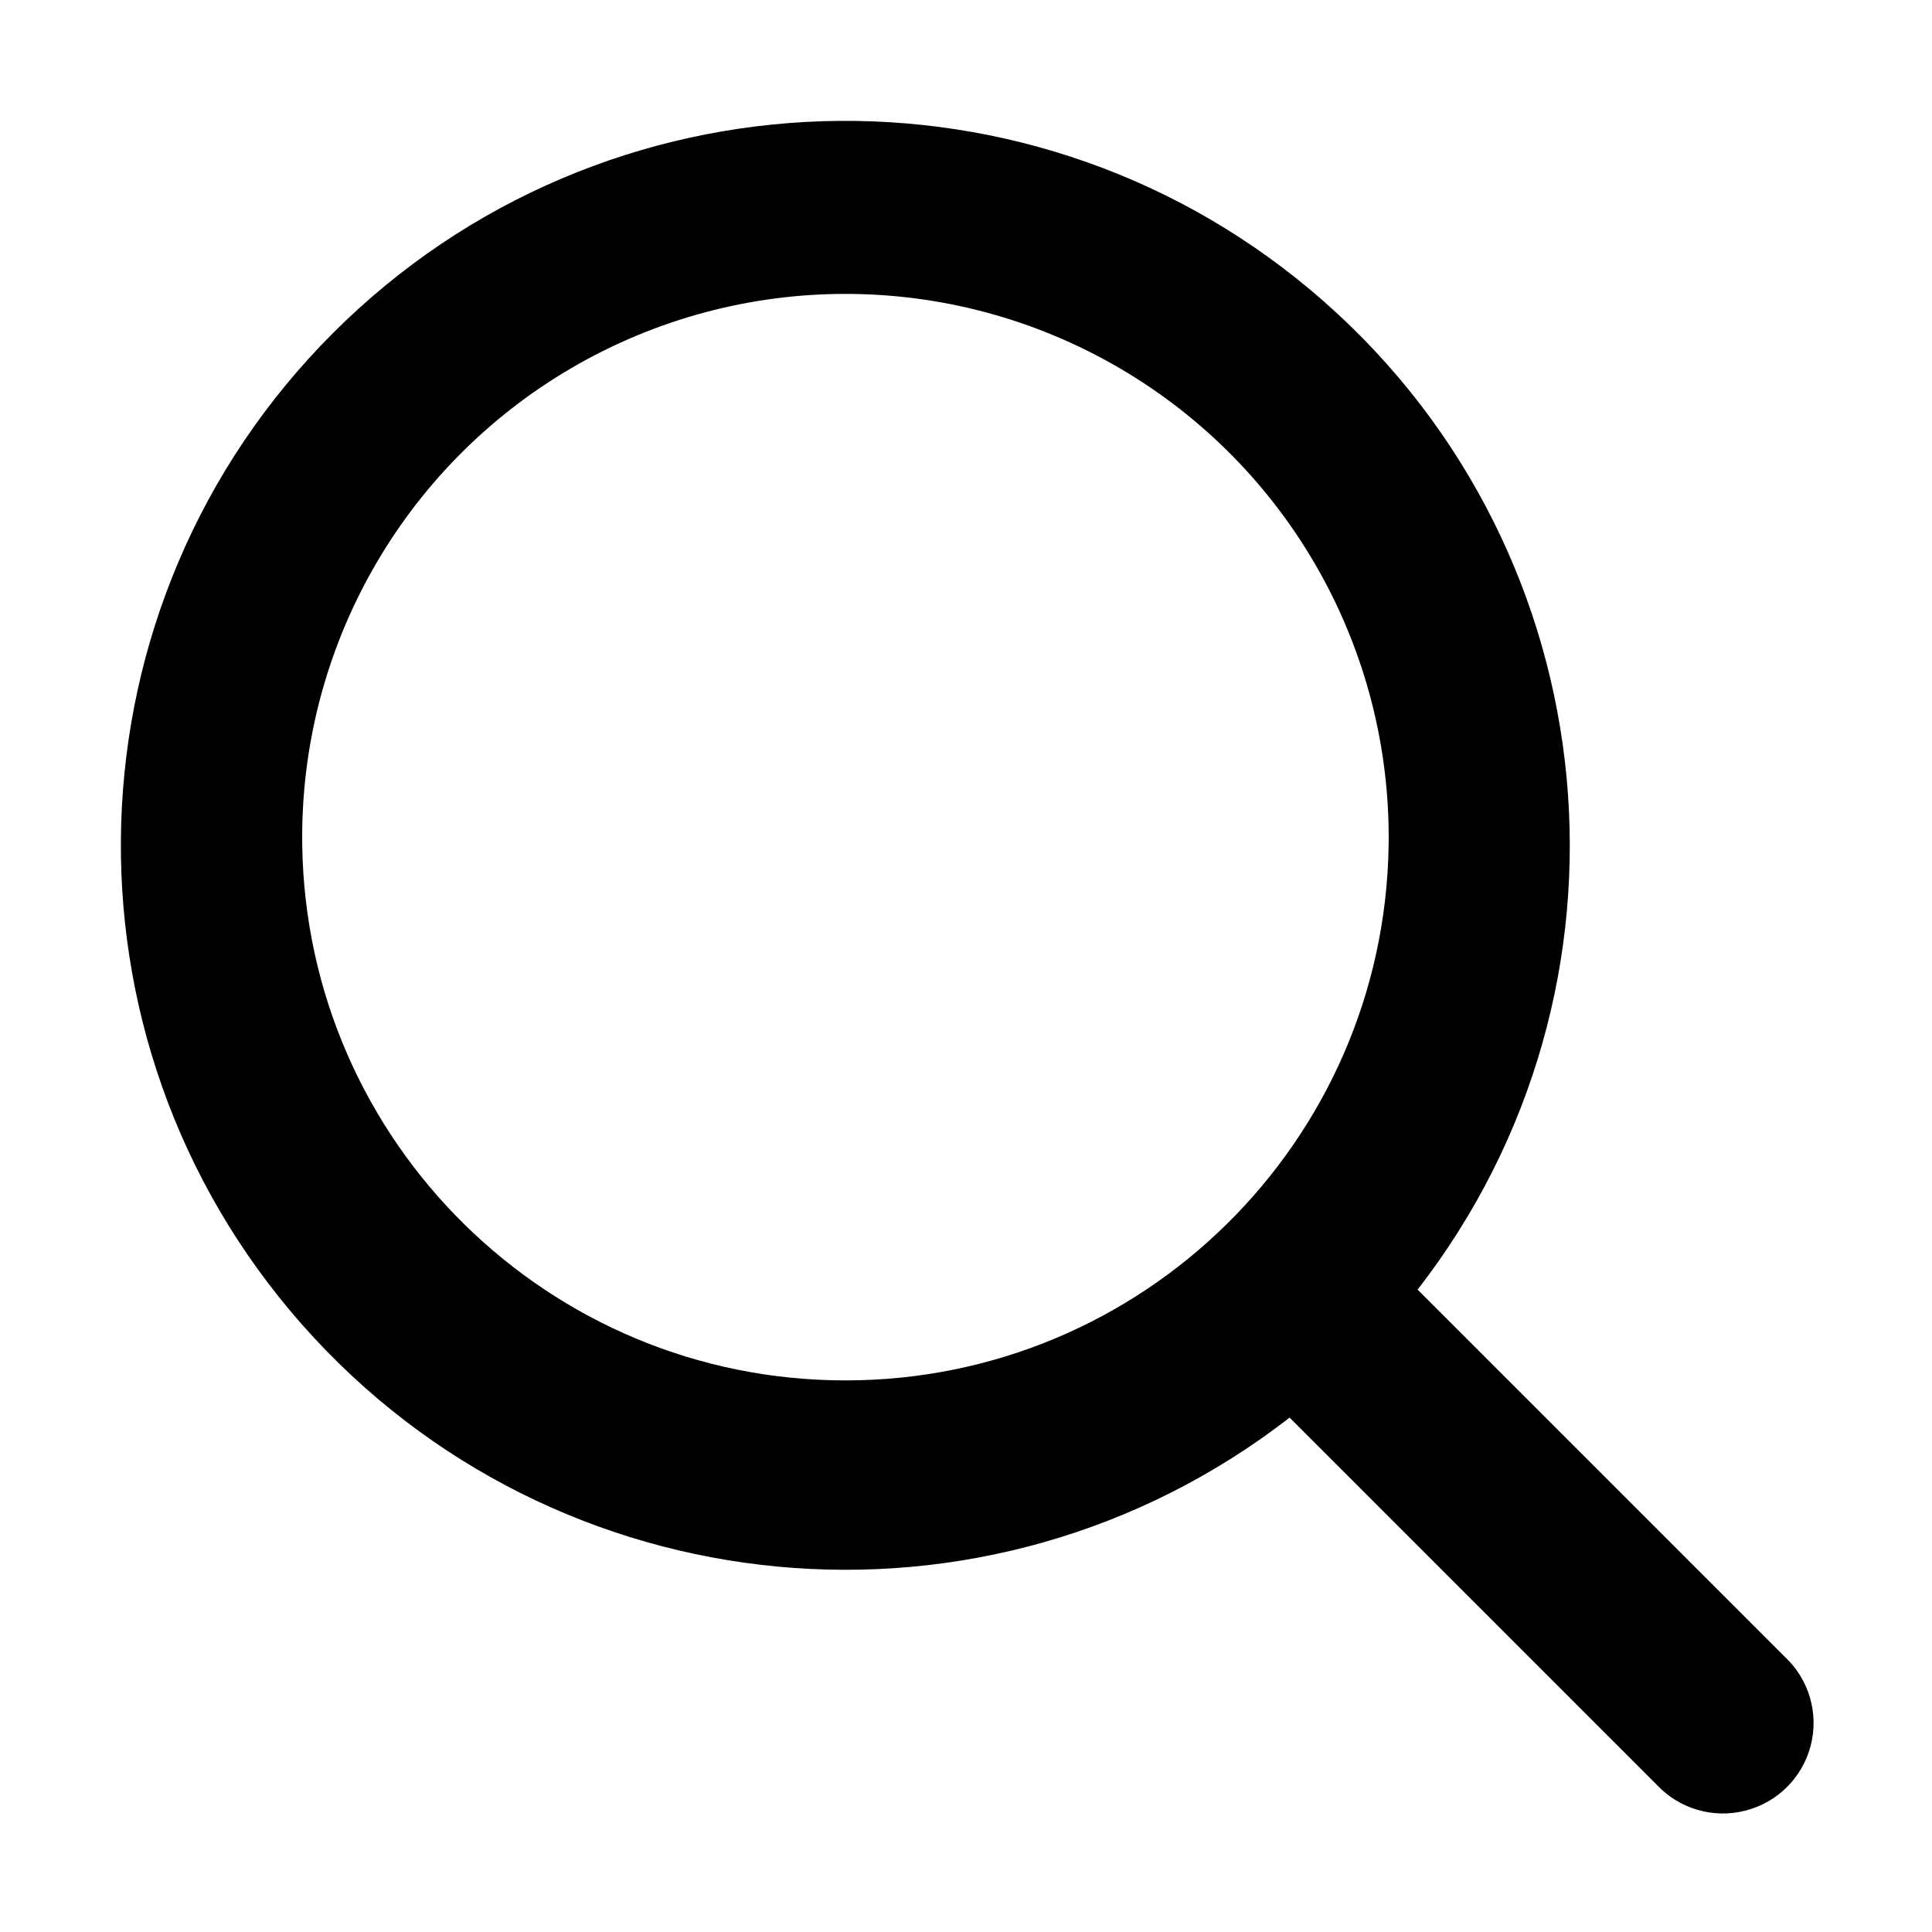
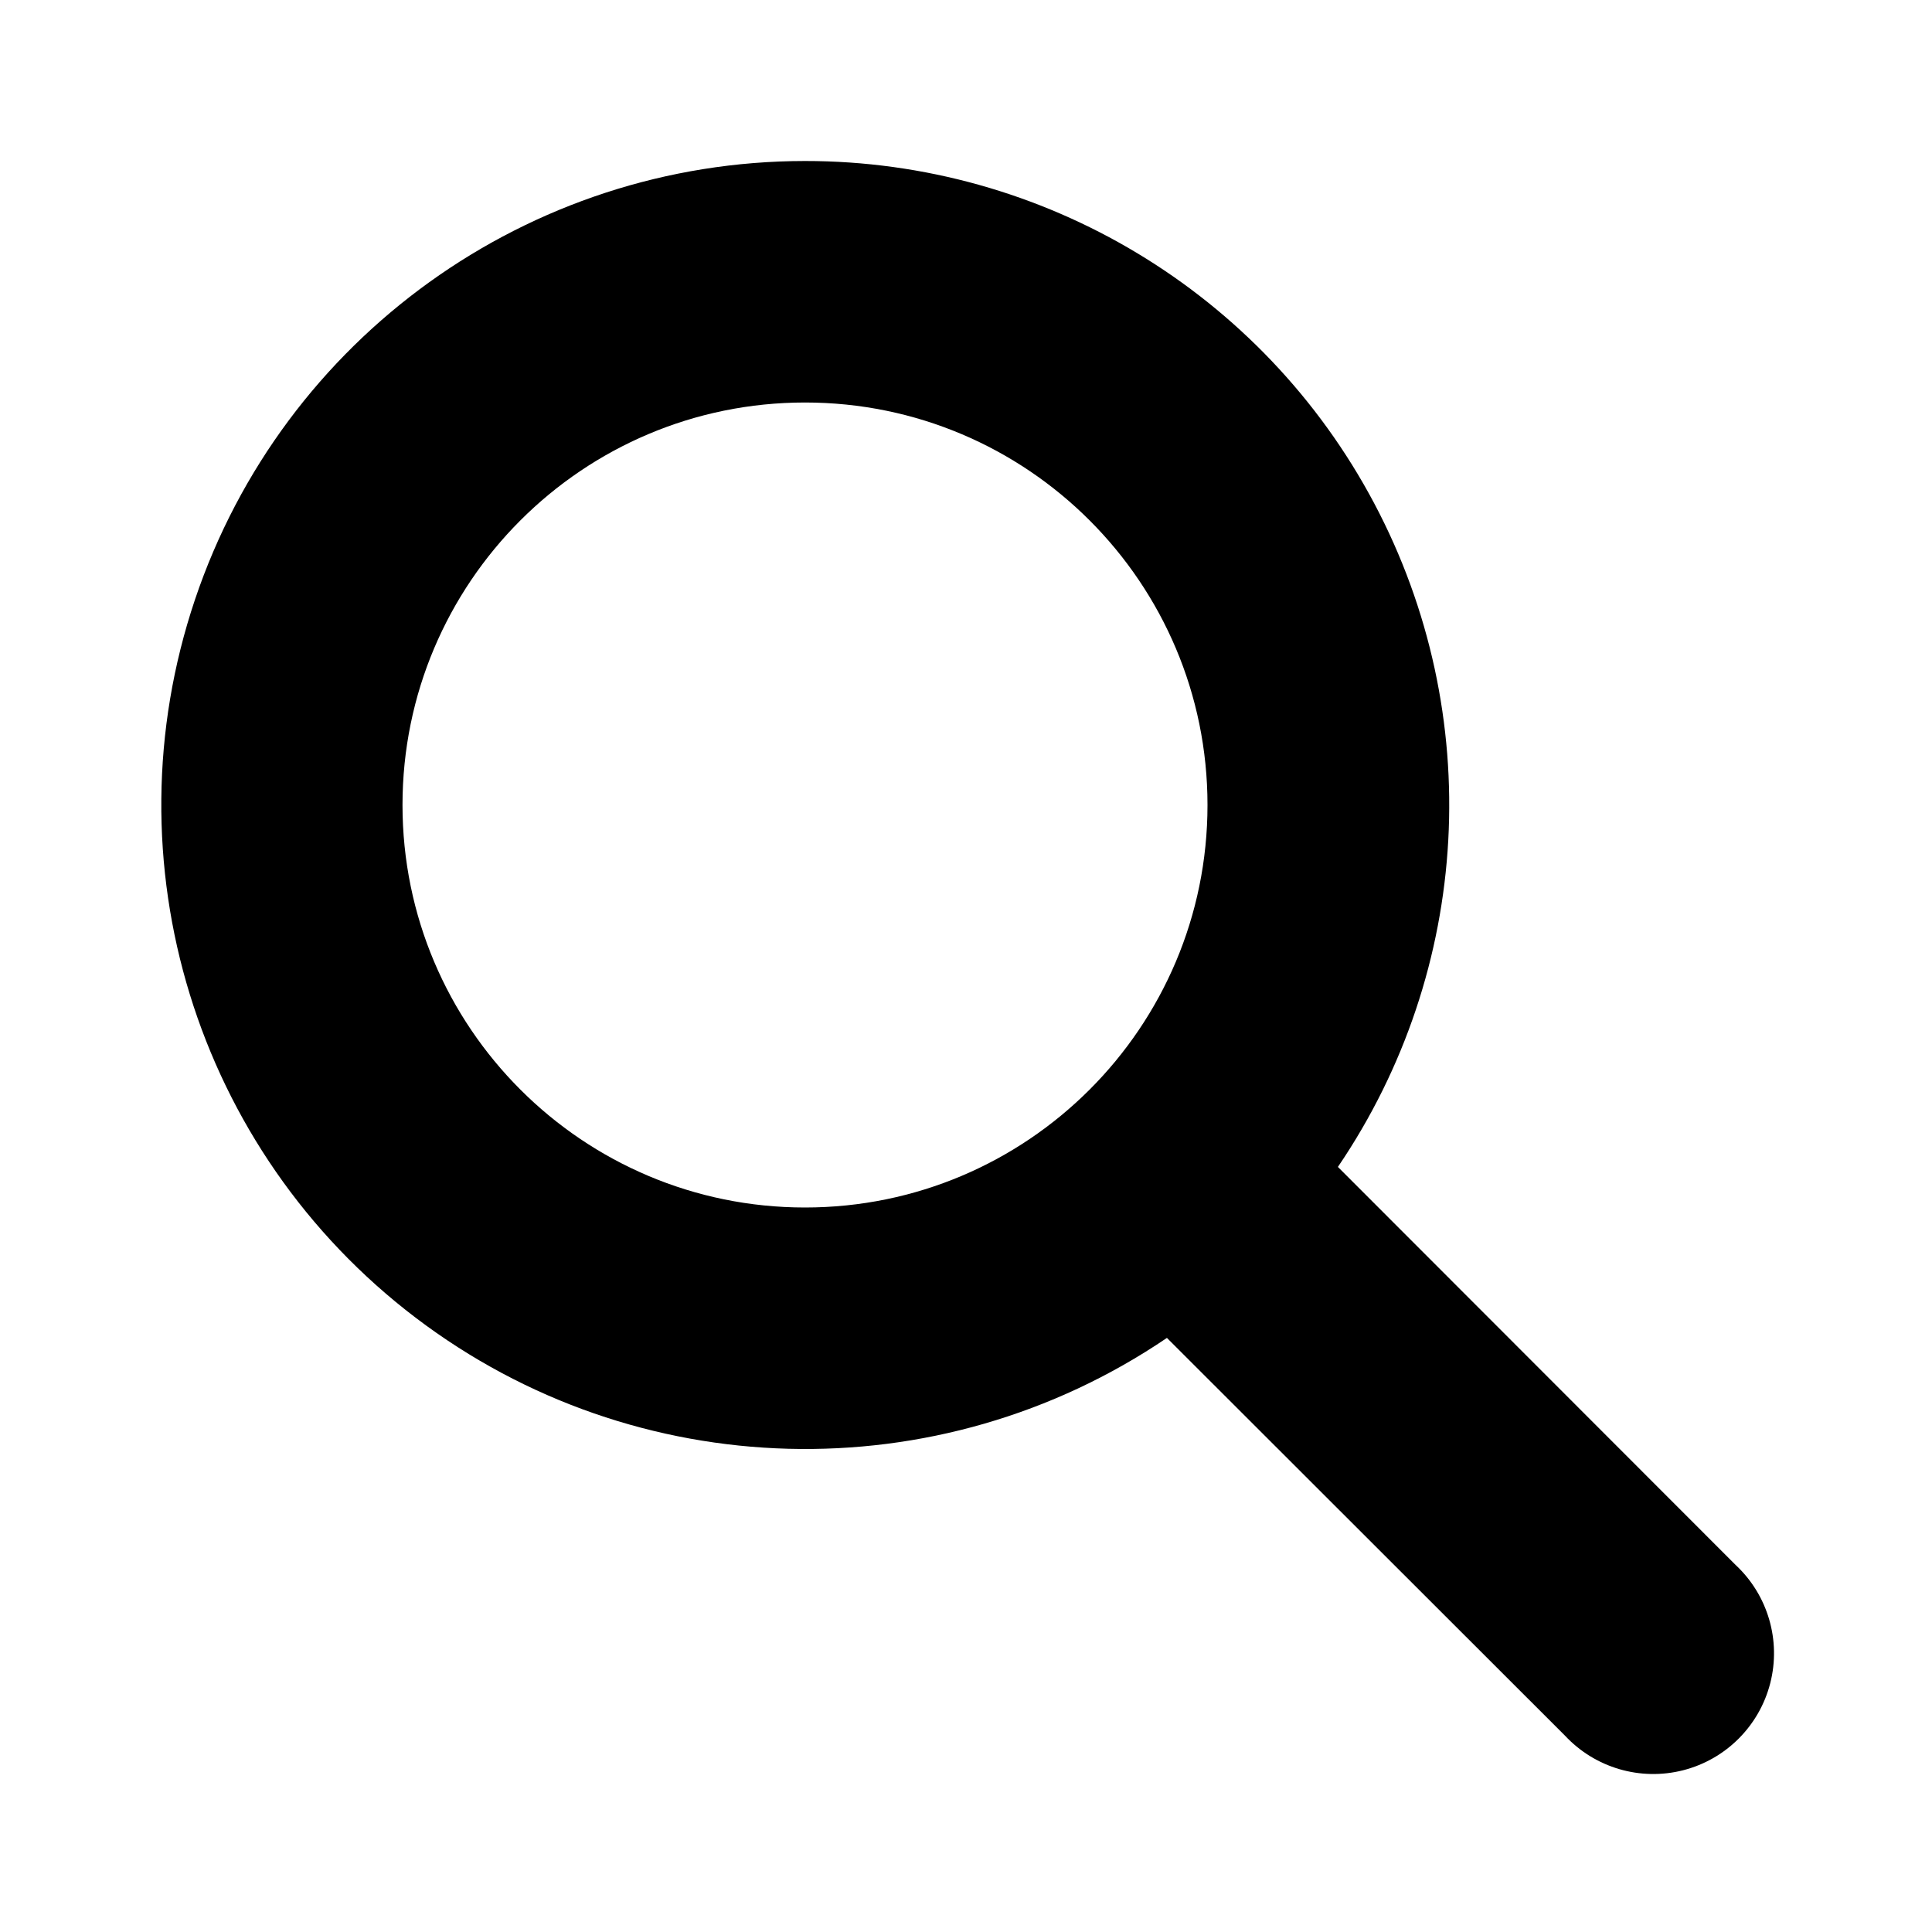
- <svg xmlns="http://www.w3.org/2000/svg" width="200" height="200" viewBox="0 0 16 16">
-   <path fill="#000000" d="M10.68 11.74a6 6 0 0 1-7.922-8.982a6 6 0 0 1 8.982 7.922l3.04 3.04a.749.749 0 0 1-.326 1.275a.749.749 0 0 1-.734-.215ZM11.5 7a4.499 4.499 0 1 0-8.997 0A4.499 4.499 0 0 0 11.5 7Z" />
+ <svg xmlns="http://www.w3.org/2000/svg" width="200" height="200" viewBox="0 0 12 12">
+   <path fill="currentColor" d="M5 1a4 4 0 1 0 2.248 7.31l2.472 2.47a.75.75 0 1 0 1.06-1.06L8.31 7.248A4 4 0 0 0 5 1ZM2.5 5a2.5 2.5 0 1 1 5 0a2.5 2.5 0 0 1-5 0Z" />
</svg>
